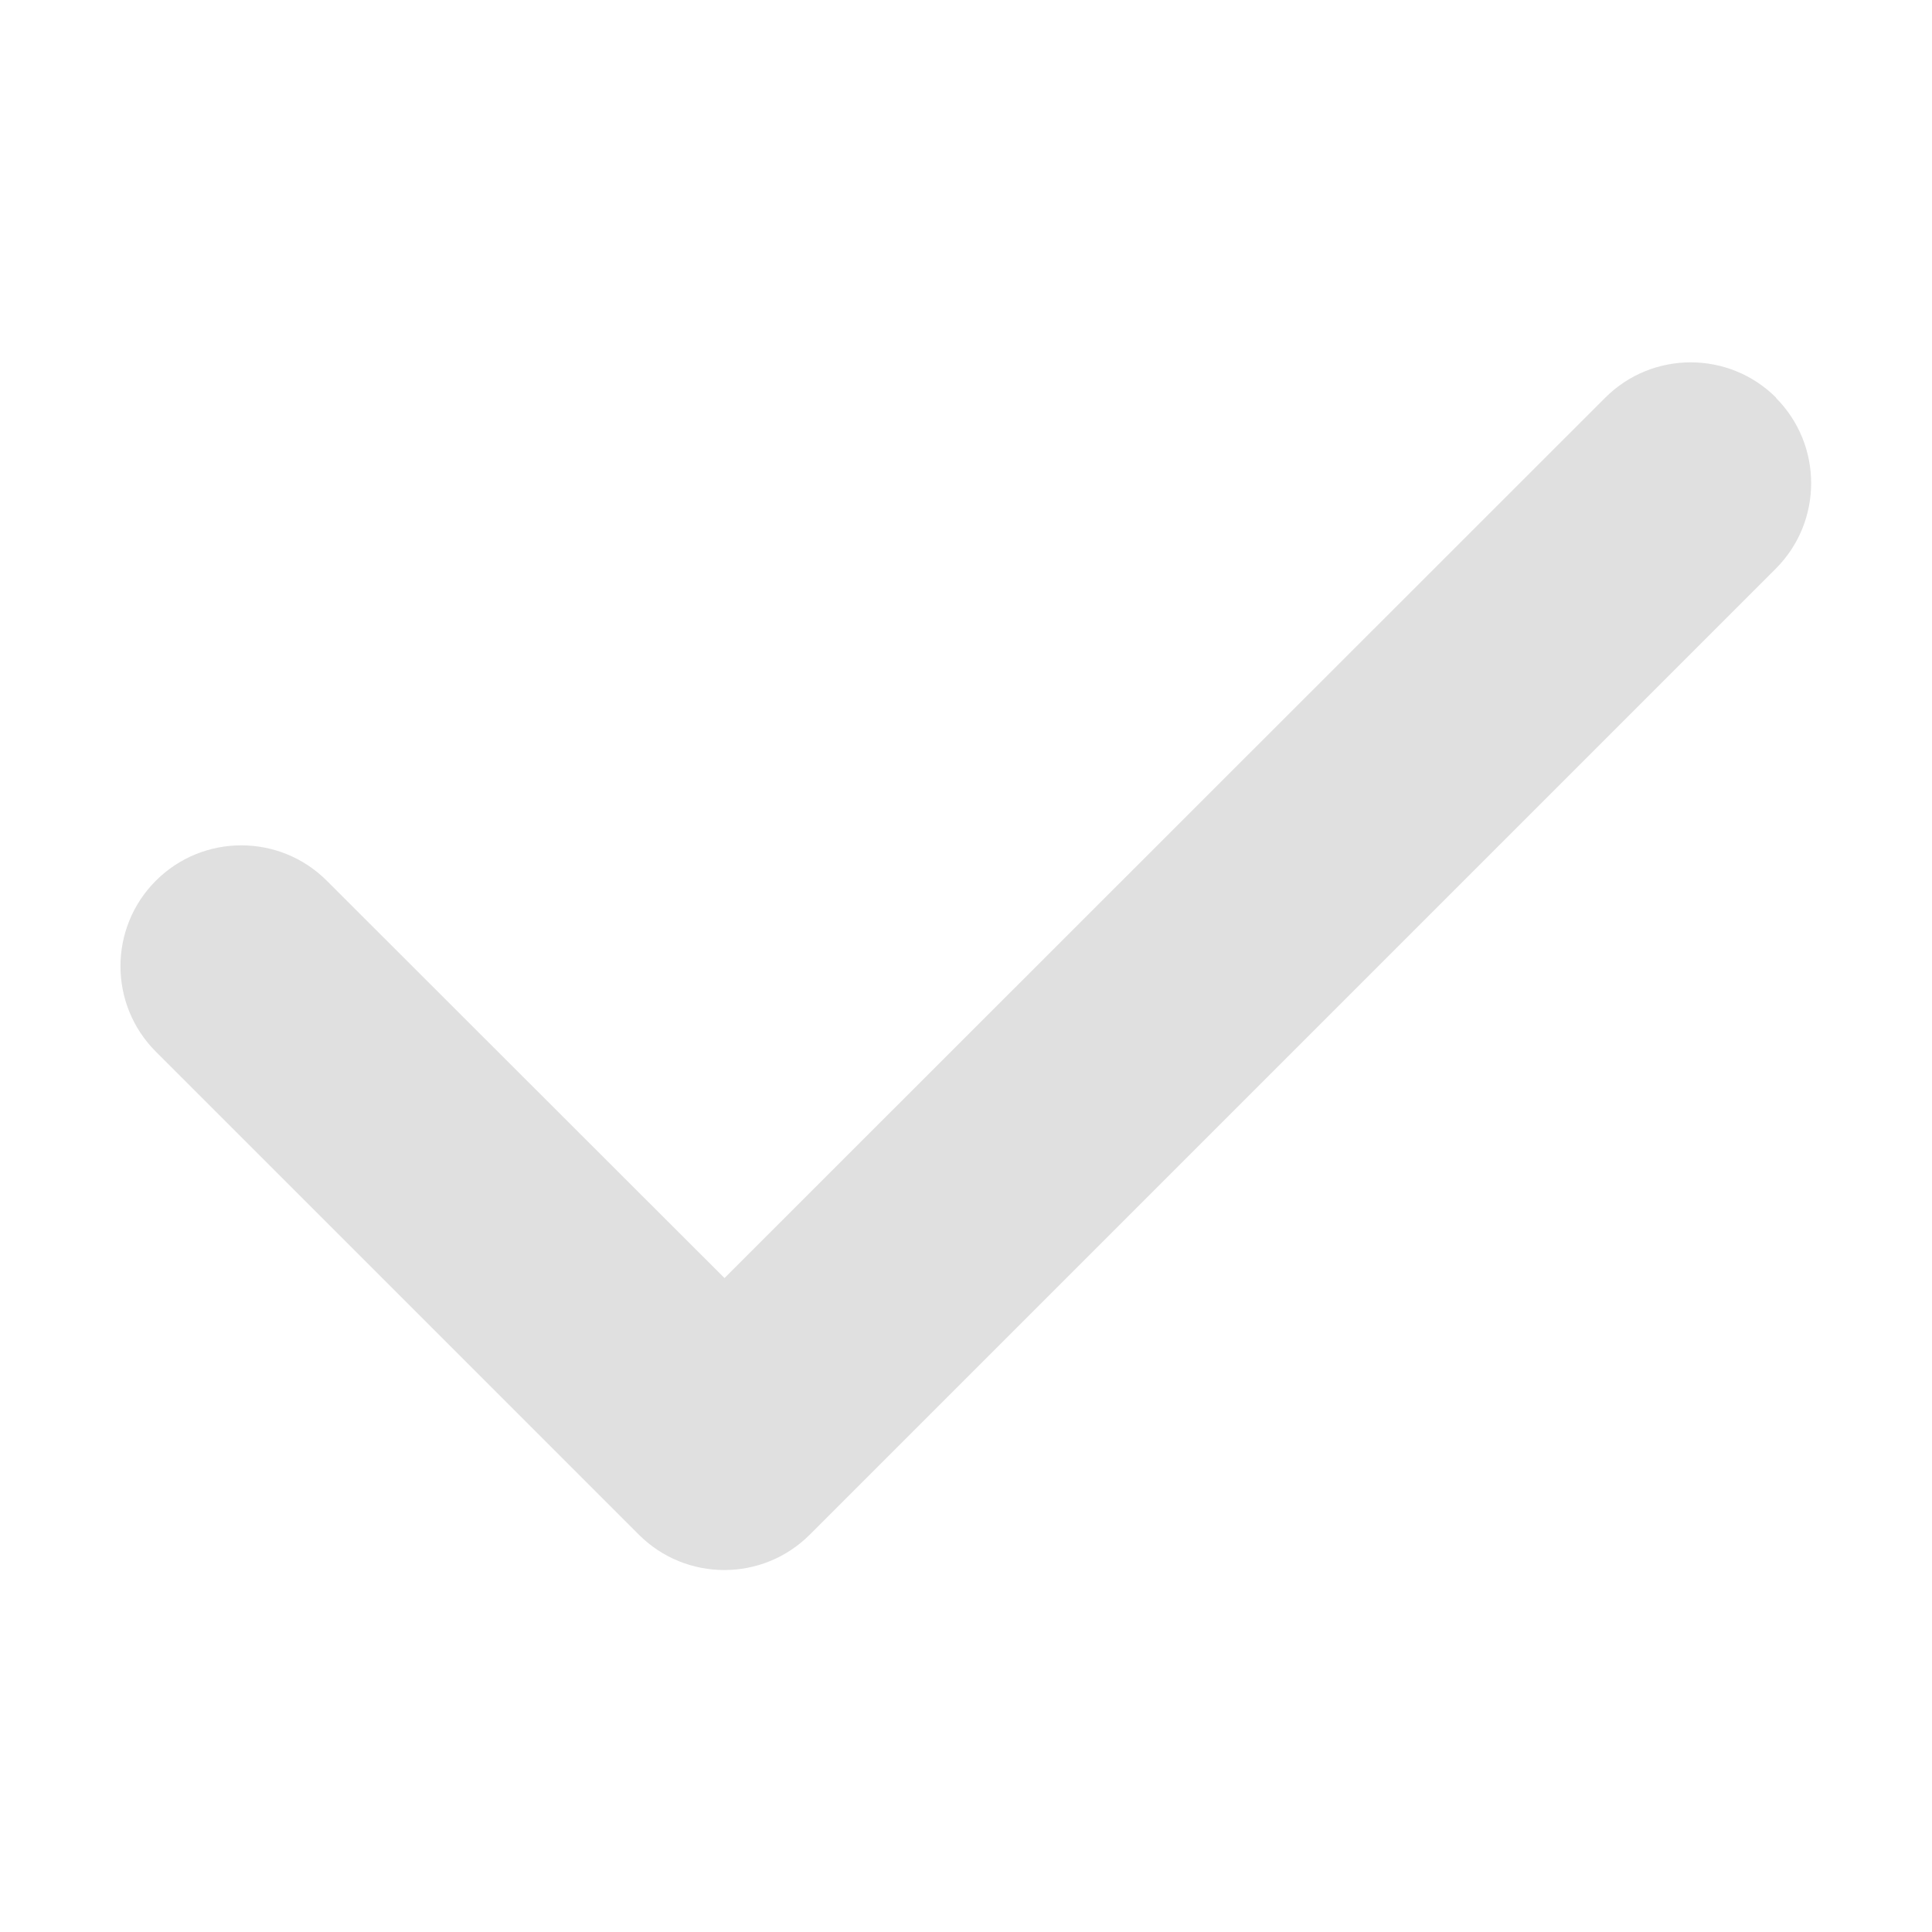
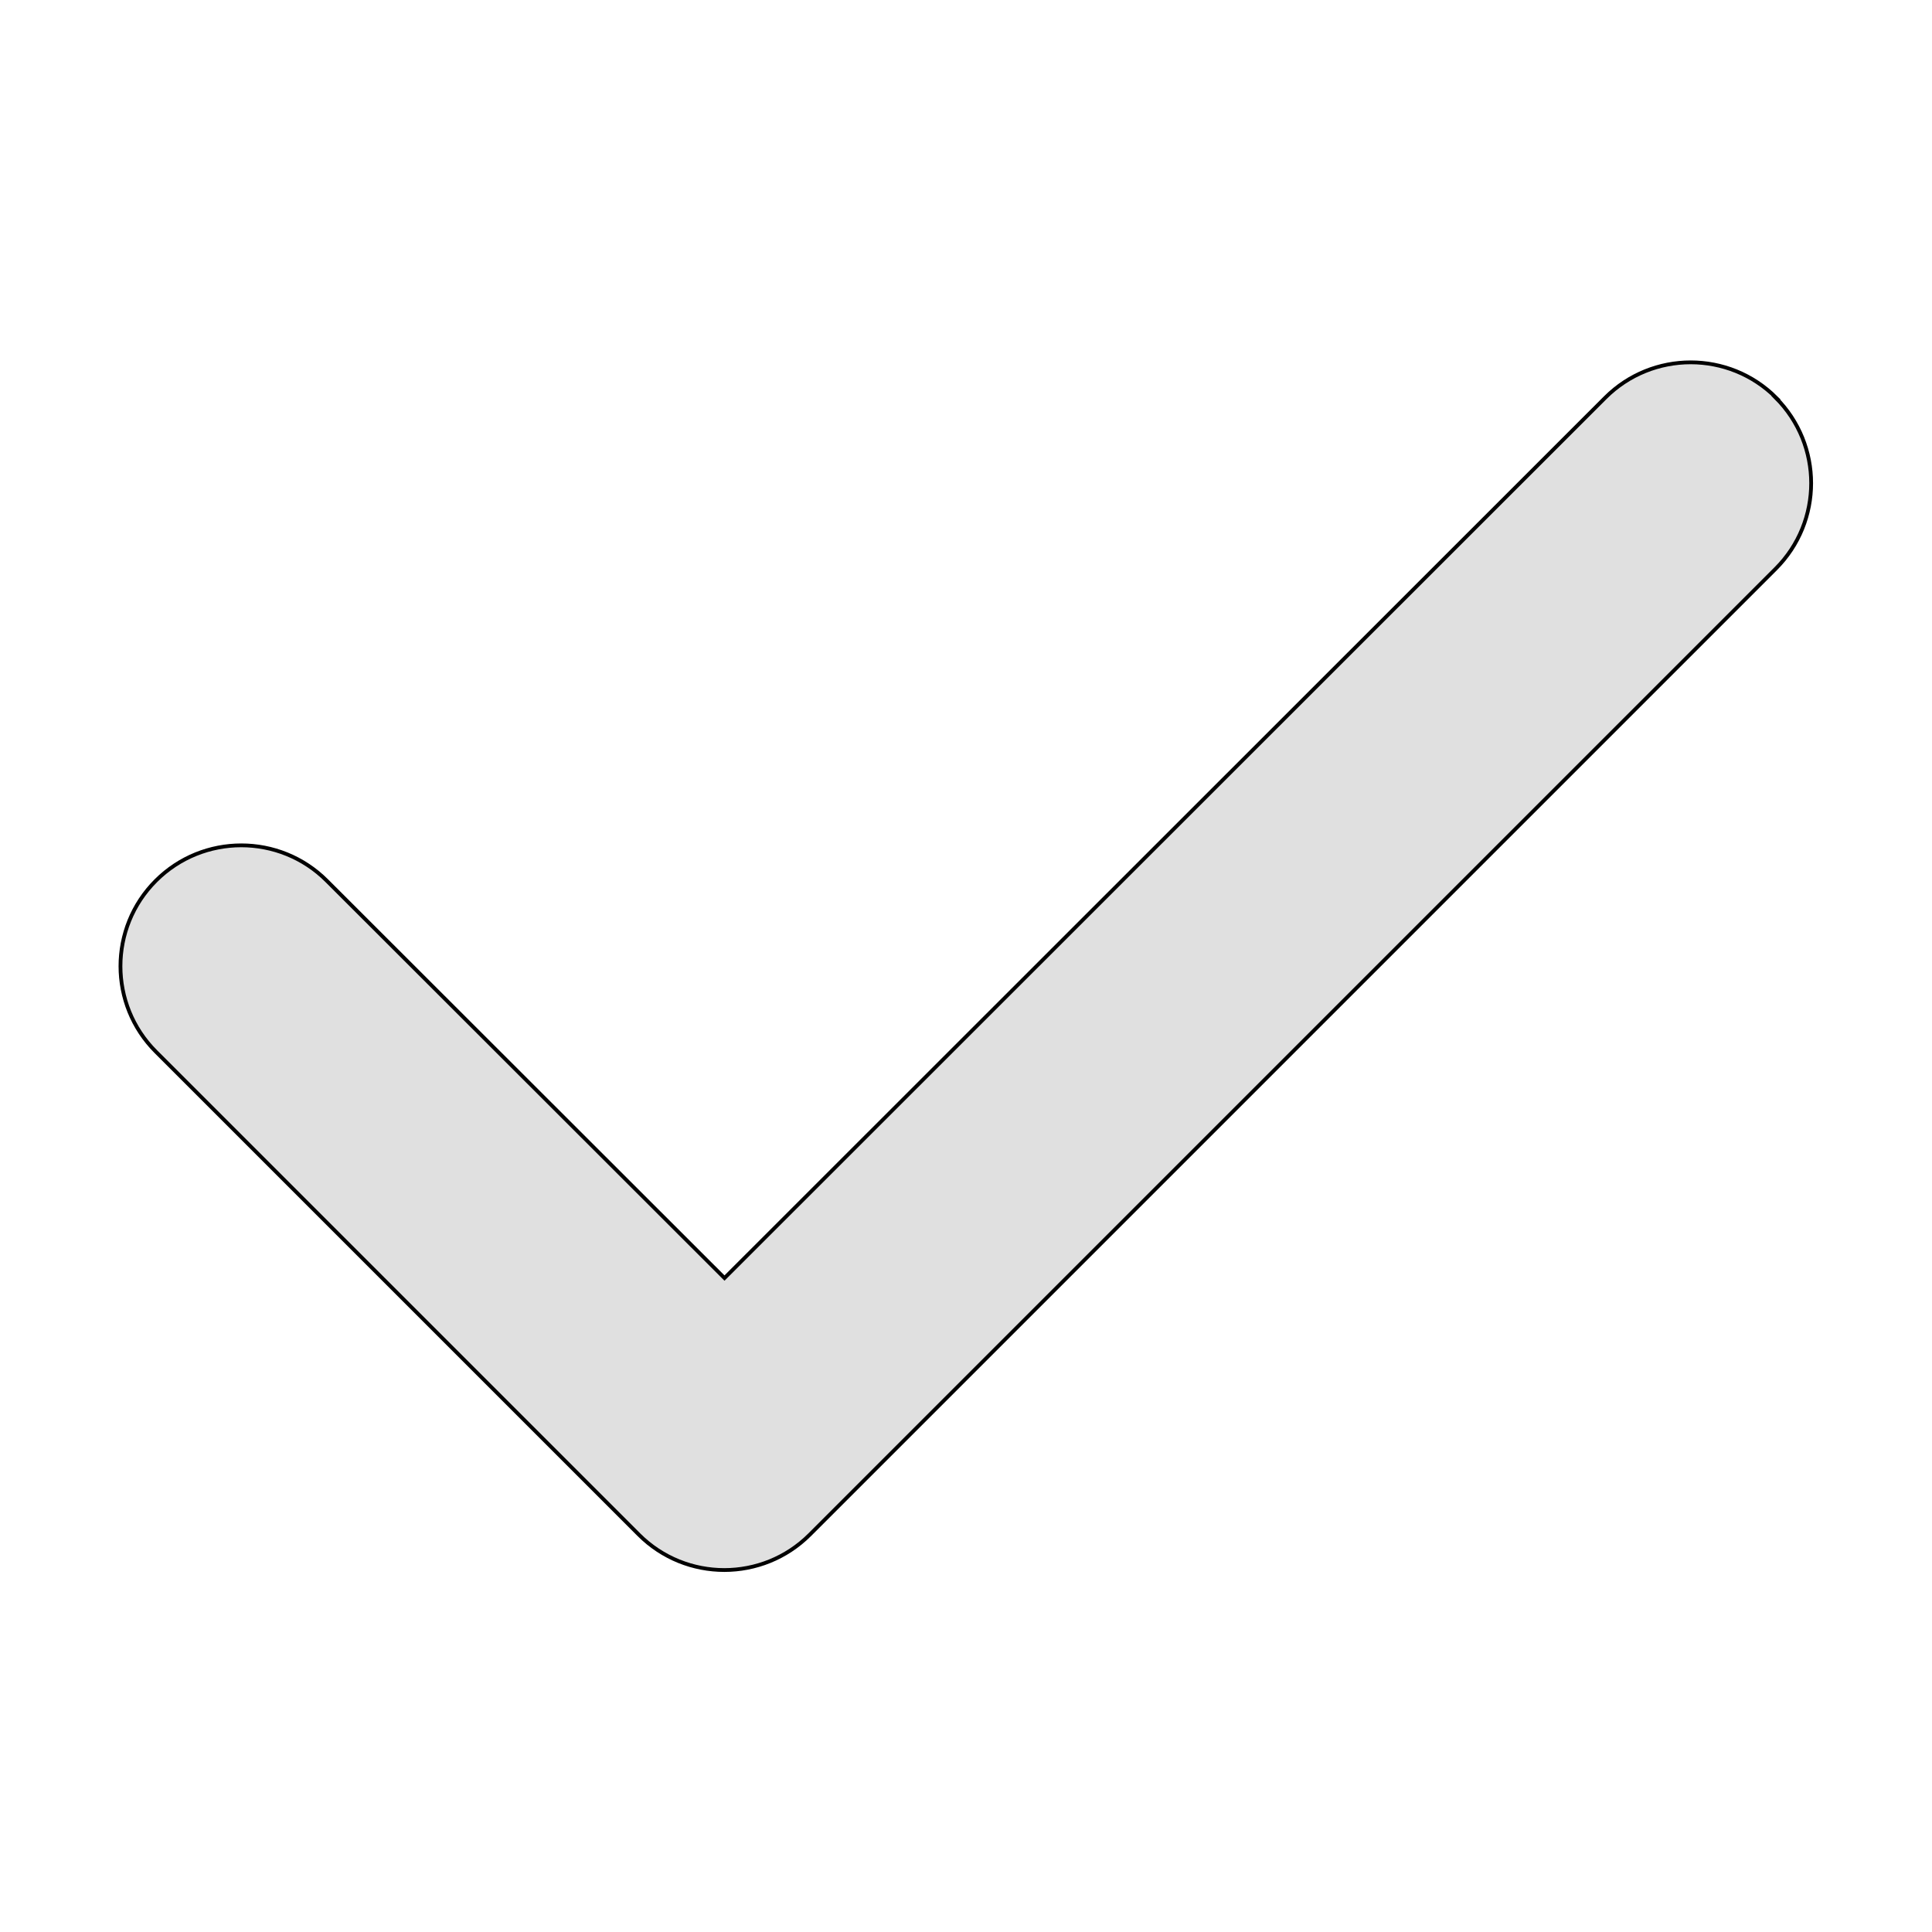
- <svg xmlns="http://www.w3.org/2000/svg" stroke="currentColor" fill="#E0E0E0" stroke-width="0" viewBox="0 0 448 512" height="20px" width="20px">
+ <svg xmlns="http://www.w3.org/2000/svg" stroke="currentColor" fill="#E0E0E0" strokeWidth="0" viewBox="0 0 448 512" height="20px" width="20px">
  <path d="M438.6 105.4c12.5 12.5 12.5 32.8 0 45.3l-256 256c-12.5 12.5-32.8 12.5-45.3 0l-128-128c-12.5-12.5-12.5-32.8 0-45.3s32.8-12.5 45.3 0L160 338.7 393.4 105.4c12.5-12.5 32.8-12.5 45.3 0z" />
</svg>
